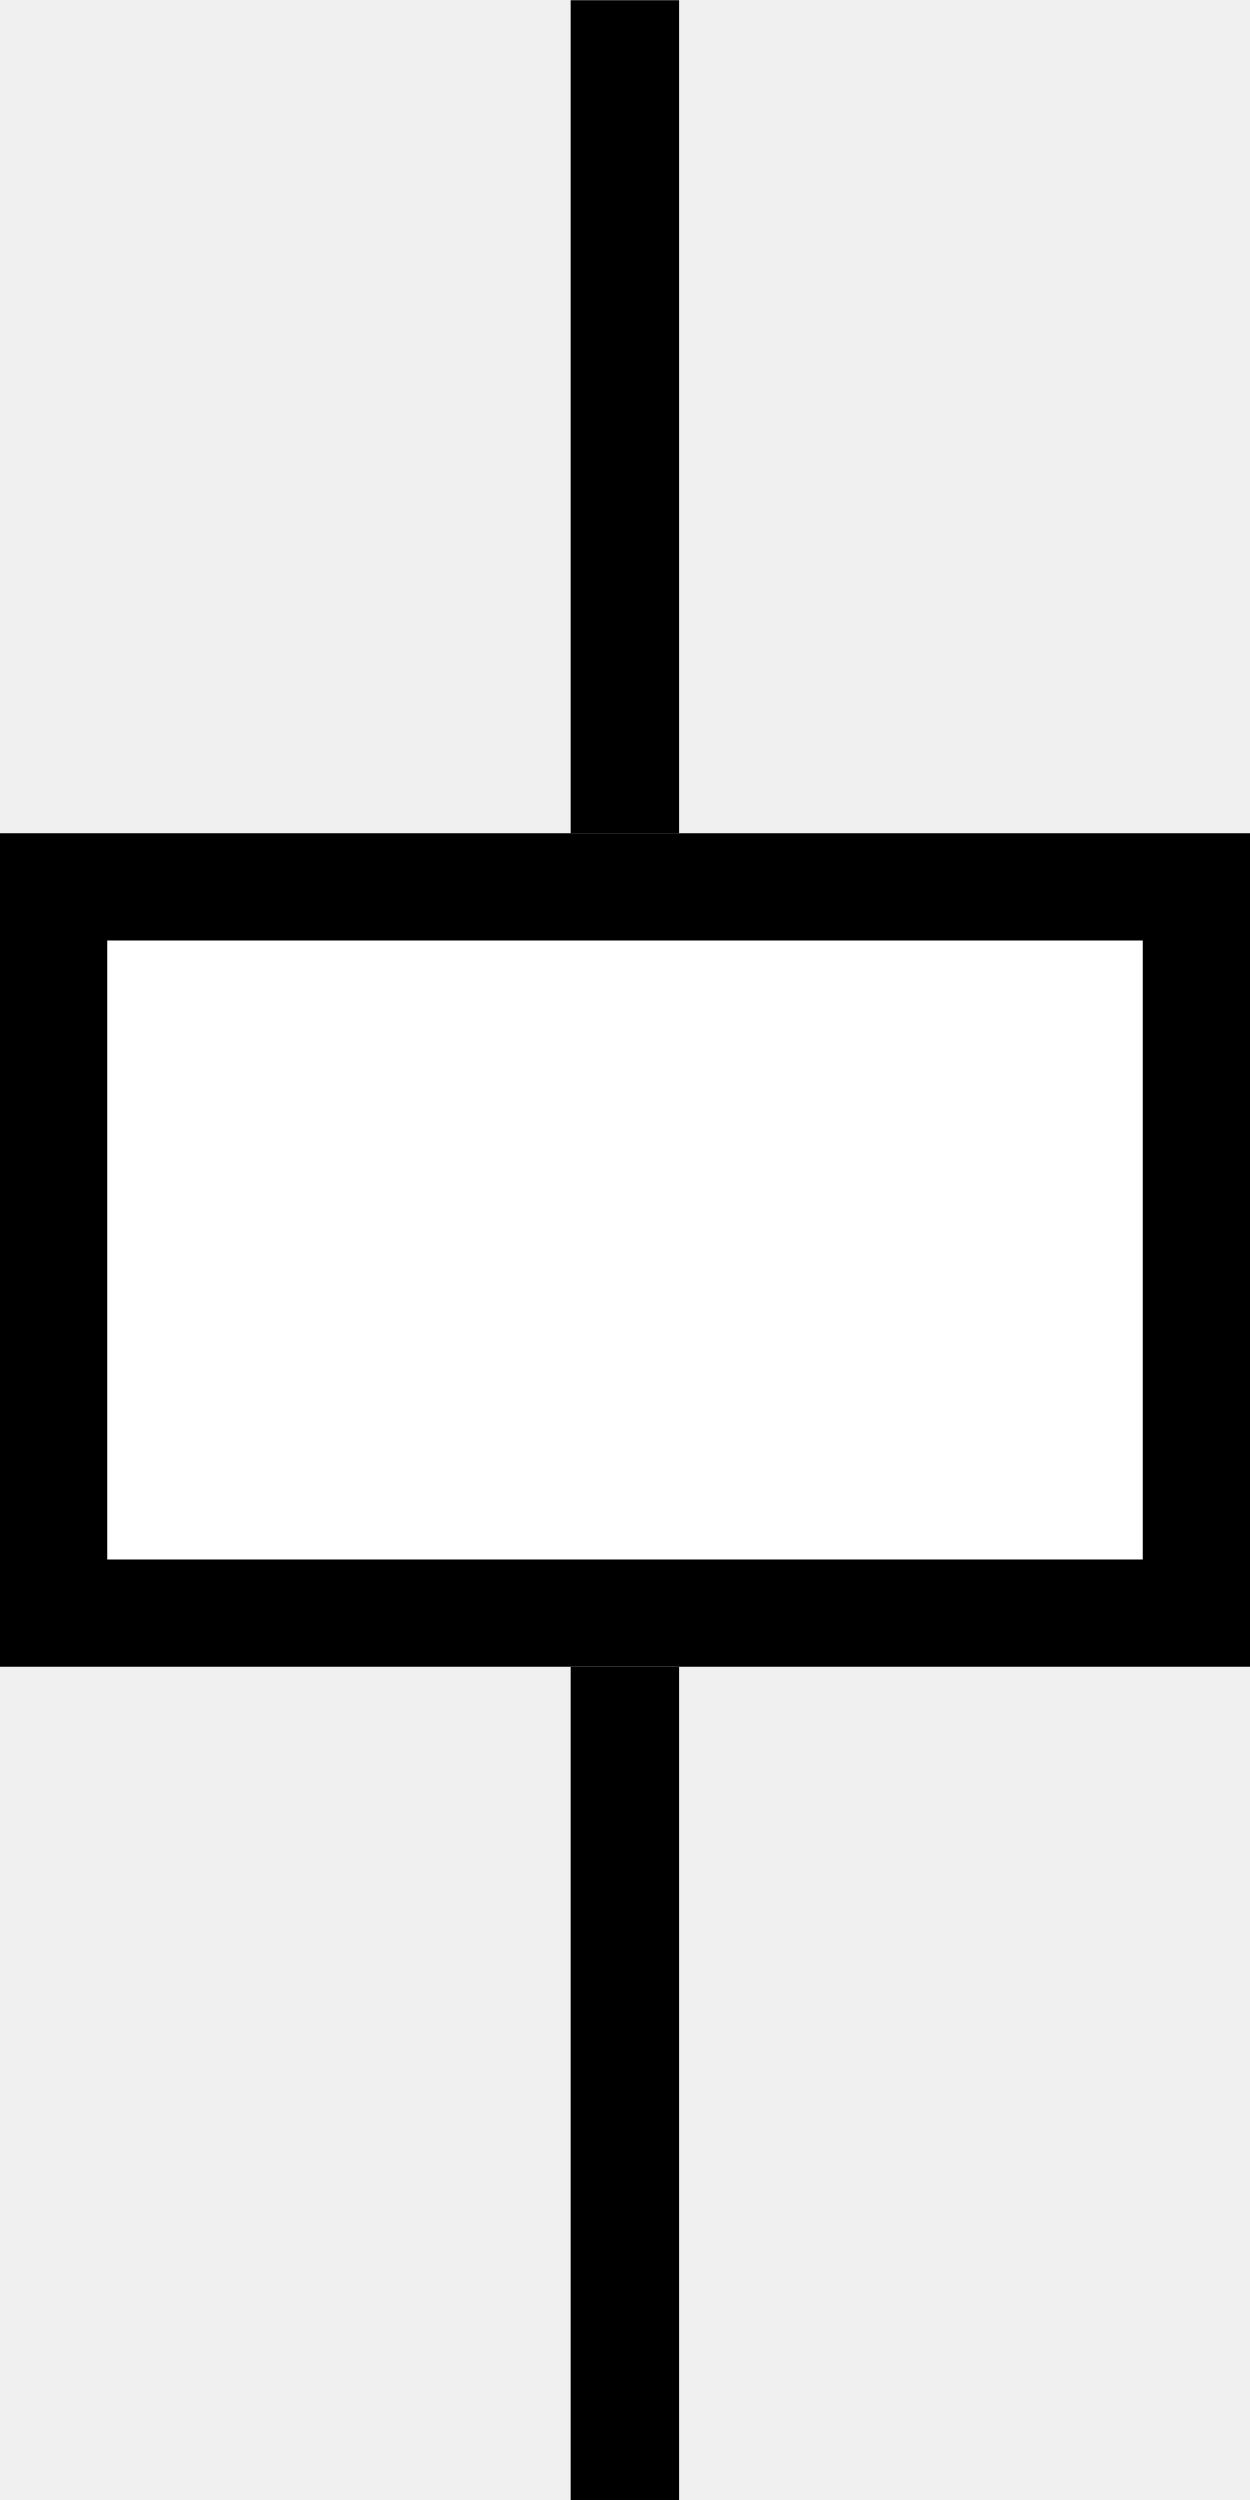
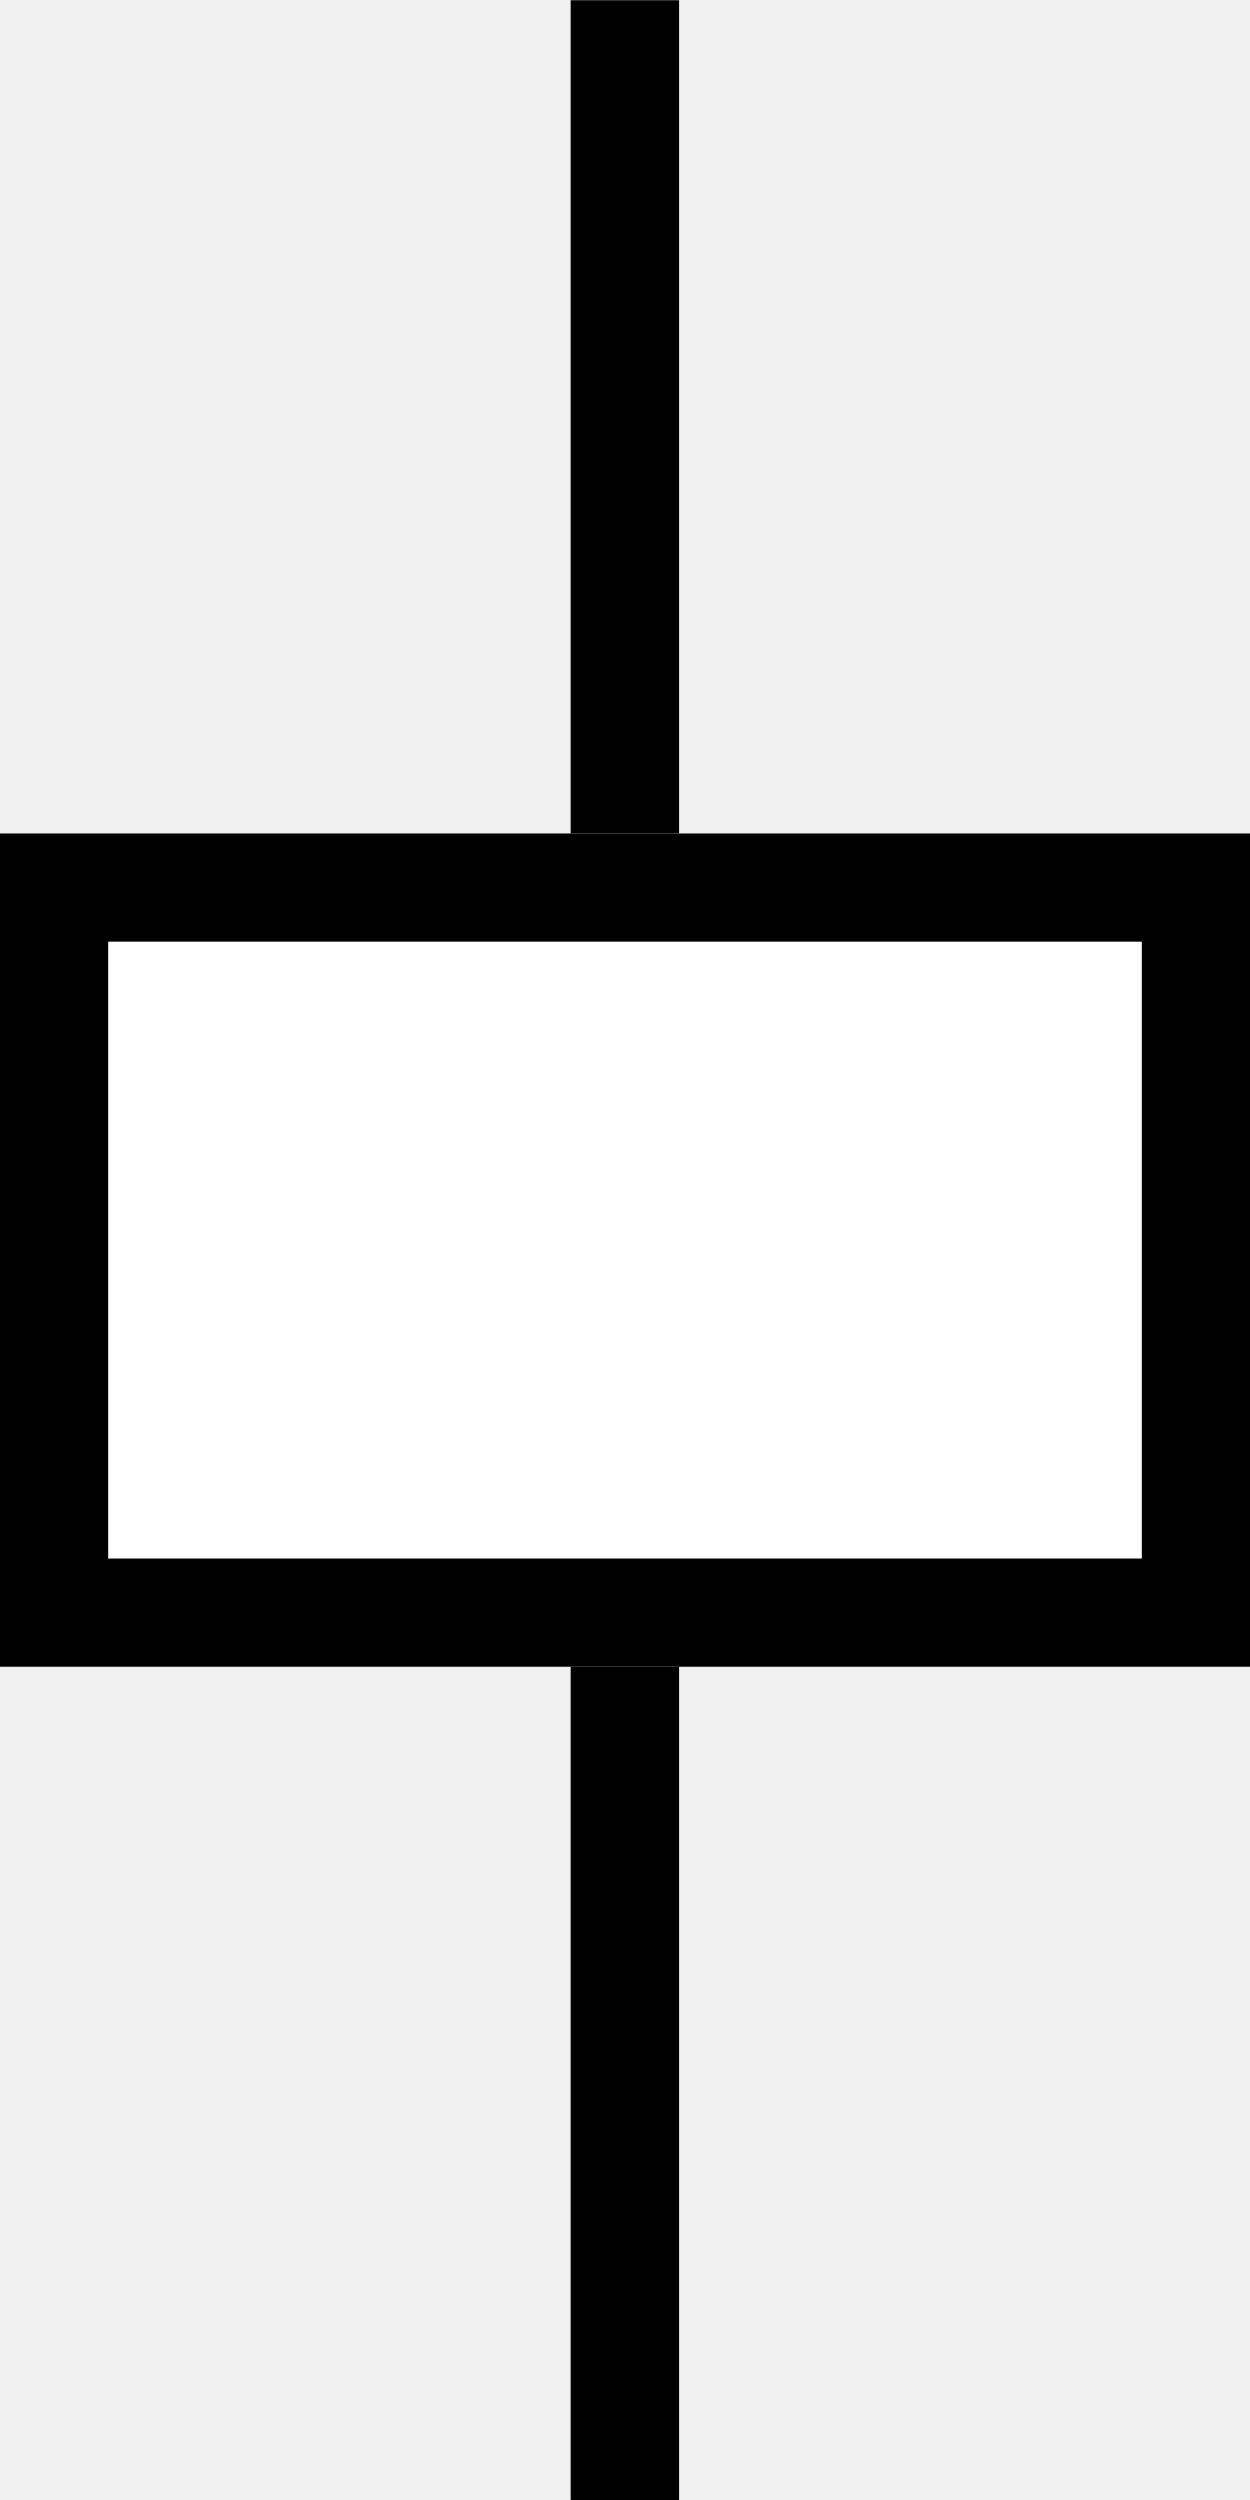
<svg xmlns="http://www.w3.org/2000/svg" width="1.5mm" height="3mm" viewBox="0 0 5.315 10.63" id="svg2" version="1.1">
  <defs id="defs4" />
  <g id="layer1" transform="translate(0,-1041.732)">
    <path style="fill:none;fill-rule:evenodd;stroke:#000000;stroke-width:0.461;stroke-linecap:butt;stroke-linejoin:miter;stroke-miterlimit:4;stroke-dasharray:none;stroke-opacity:1" d="m 2.657,1052.362 0,-3.543" id="path4138" />
    <path style="fill:none;fill-rule:evenodd;stroke:#000000;stroke-width:0.461;stroke-linecap:butt;stroke-linejoin:miter;stroke-miterlimit:4;stroke-dasharray:none;stroke-opacity:1" d="m 2.657,1045.276 0,-3.543" id="path4140" />
-     <rect style="opacity:1;fill:#ffffff;fill-opacity:1;stroke:#000000;stroke-width:0.456;stroke-linecap:butt;stroke-linejoin:miter;stroke-miterlimit:4;stroke-dasharray:none;stroke-opacity:1" id="rect4142" width="4.859" height="3.088" x="0.228" y="1045.503" />
+     <rect style="opacity:1;fill:#ffffff;fill-opacity:1;stroke:#000000;stroke-width:0.46;stroke-linecap:butt;stroke-linejoin:miter;stroke-miterlimit:4;stroke-dasharray:none;stroke-opacity:1" id="rect4142" width="4.855" height="3.083" x="0.23" y="1045.506" />
  </g>
</svg>
